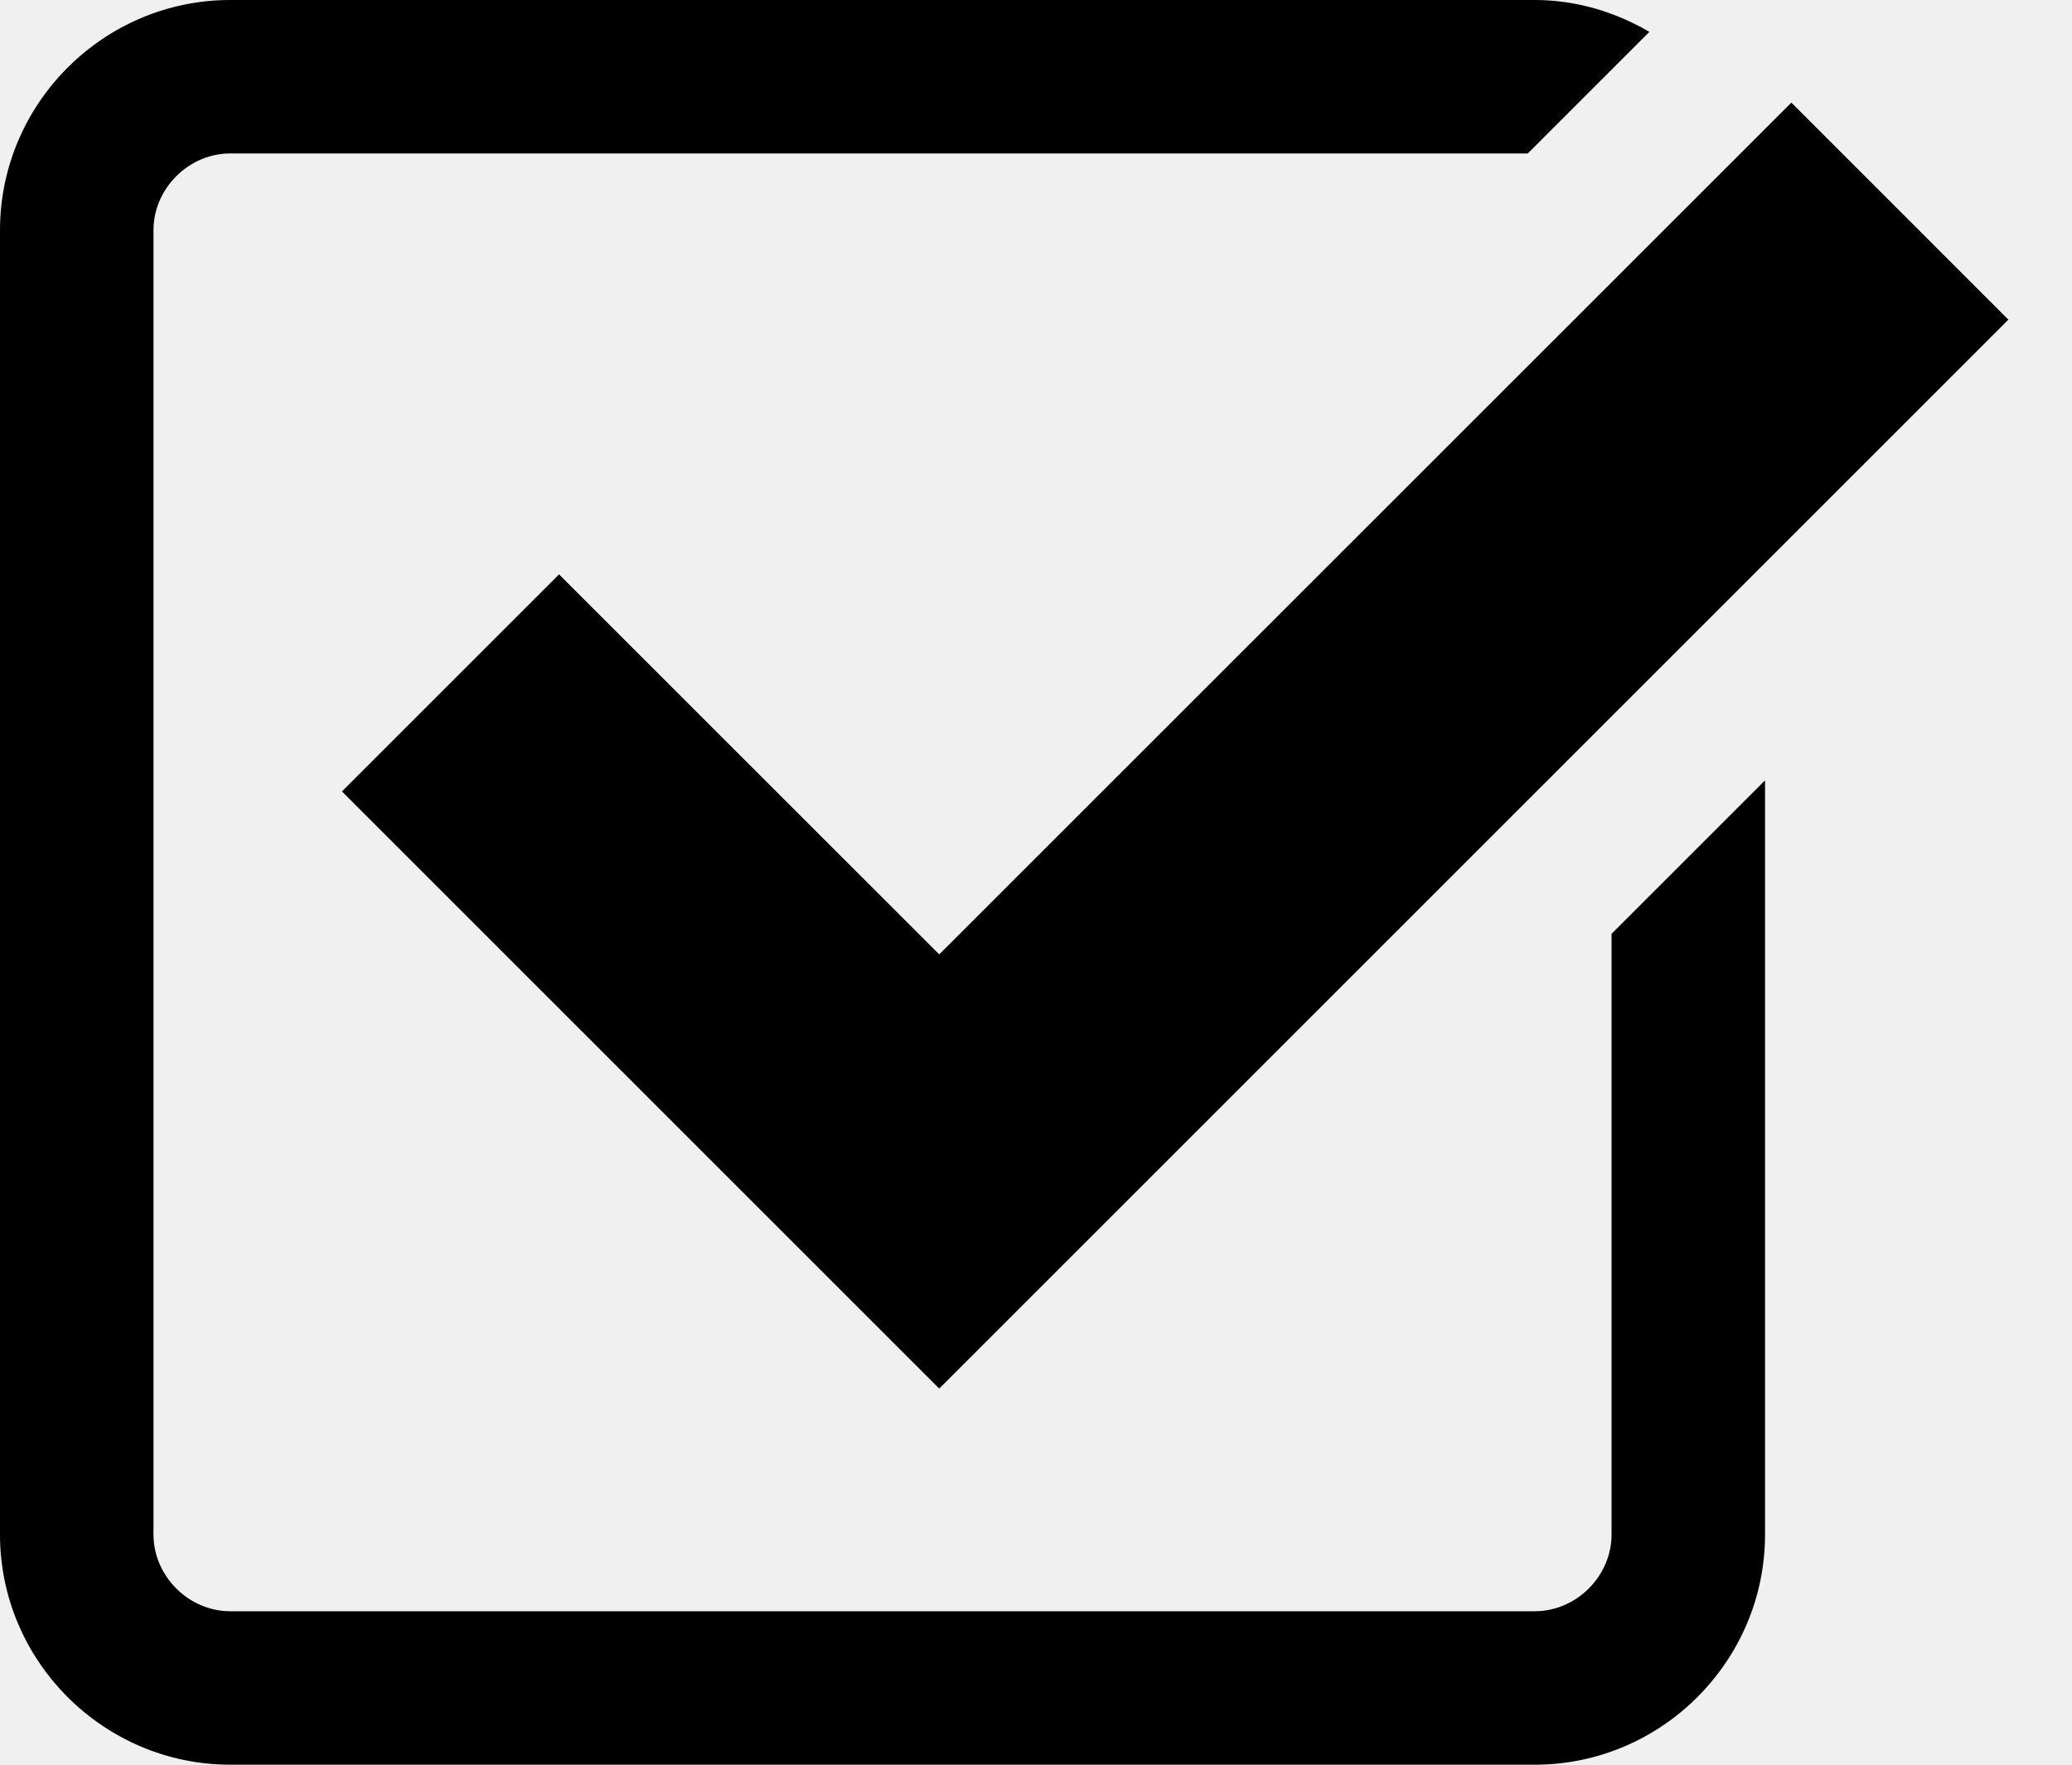
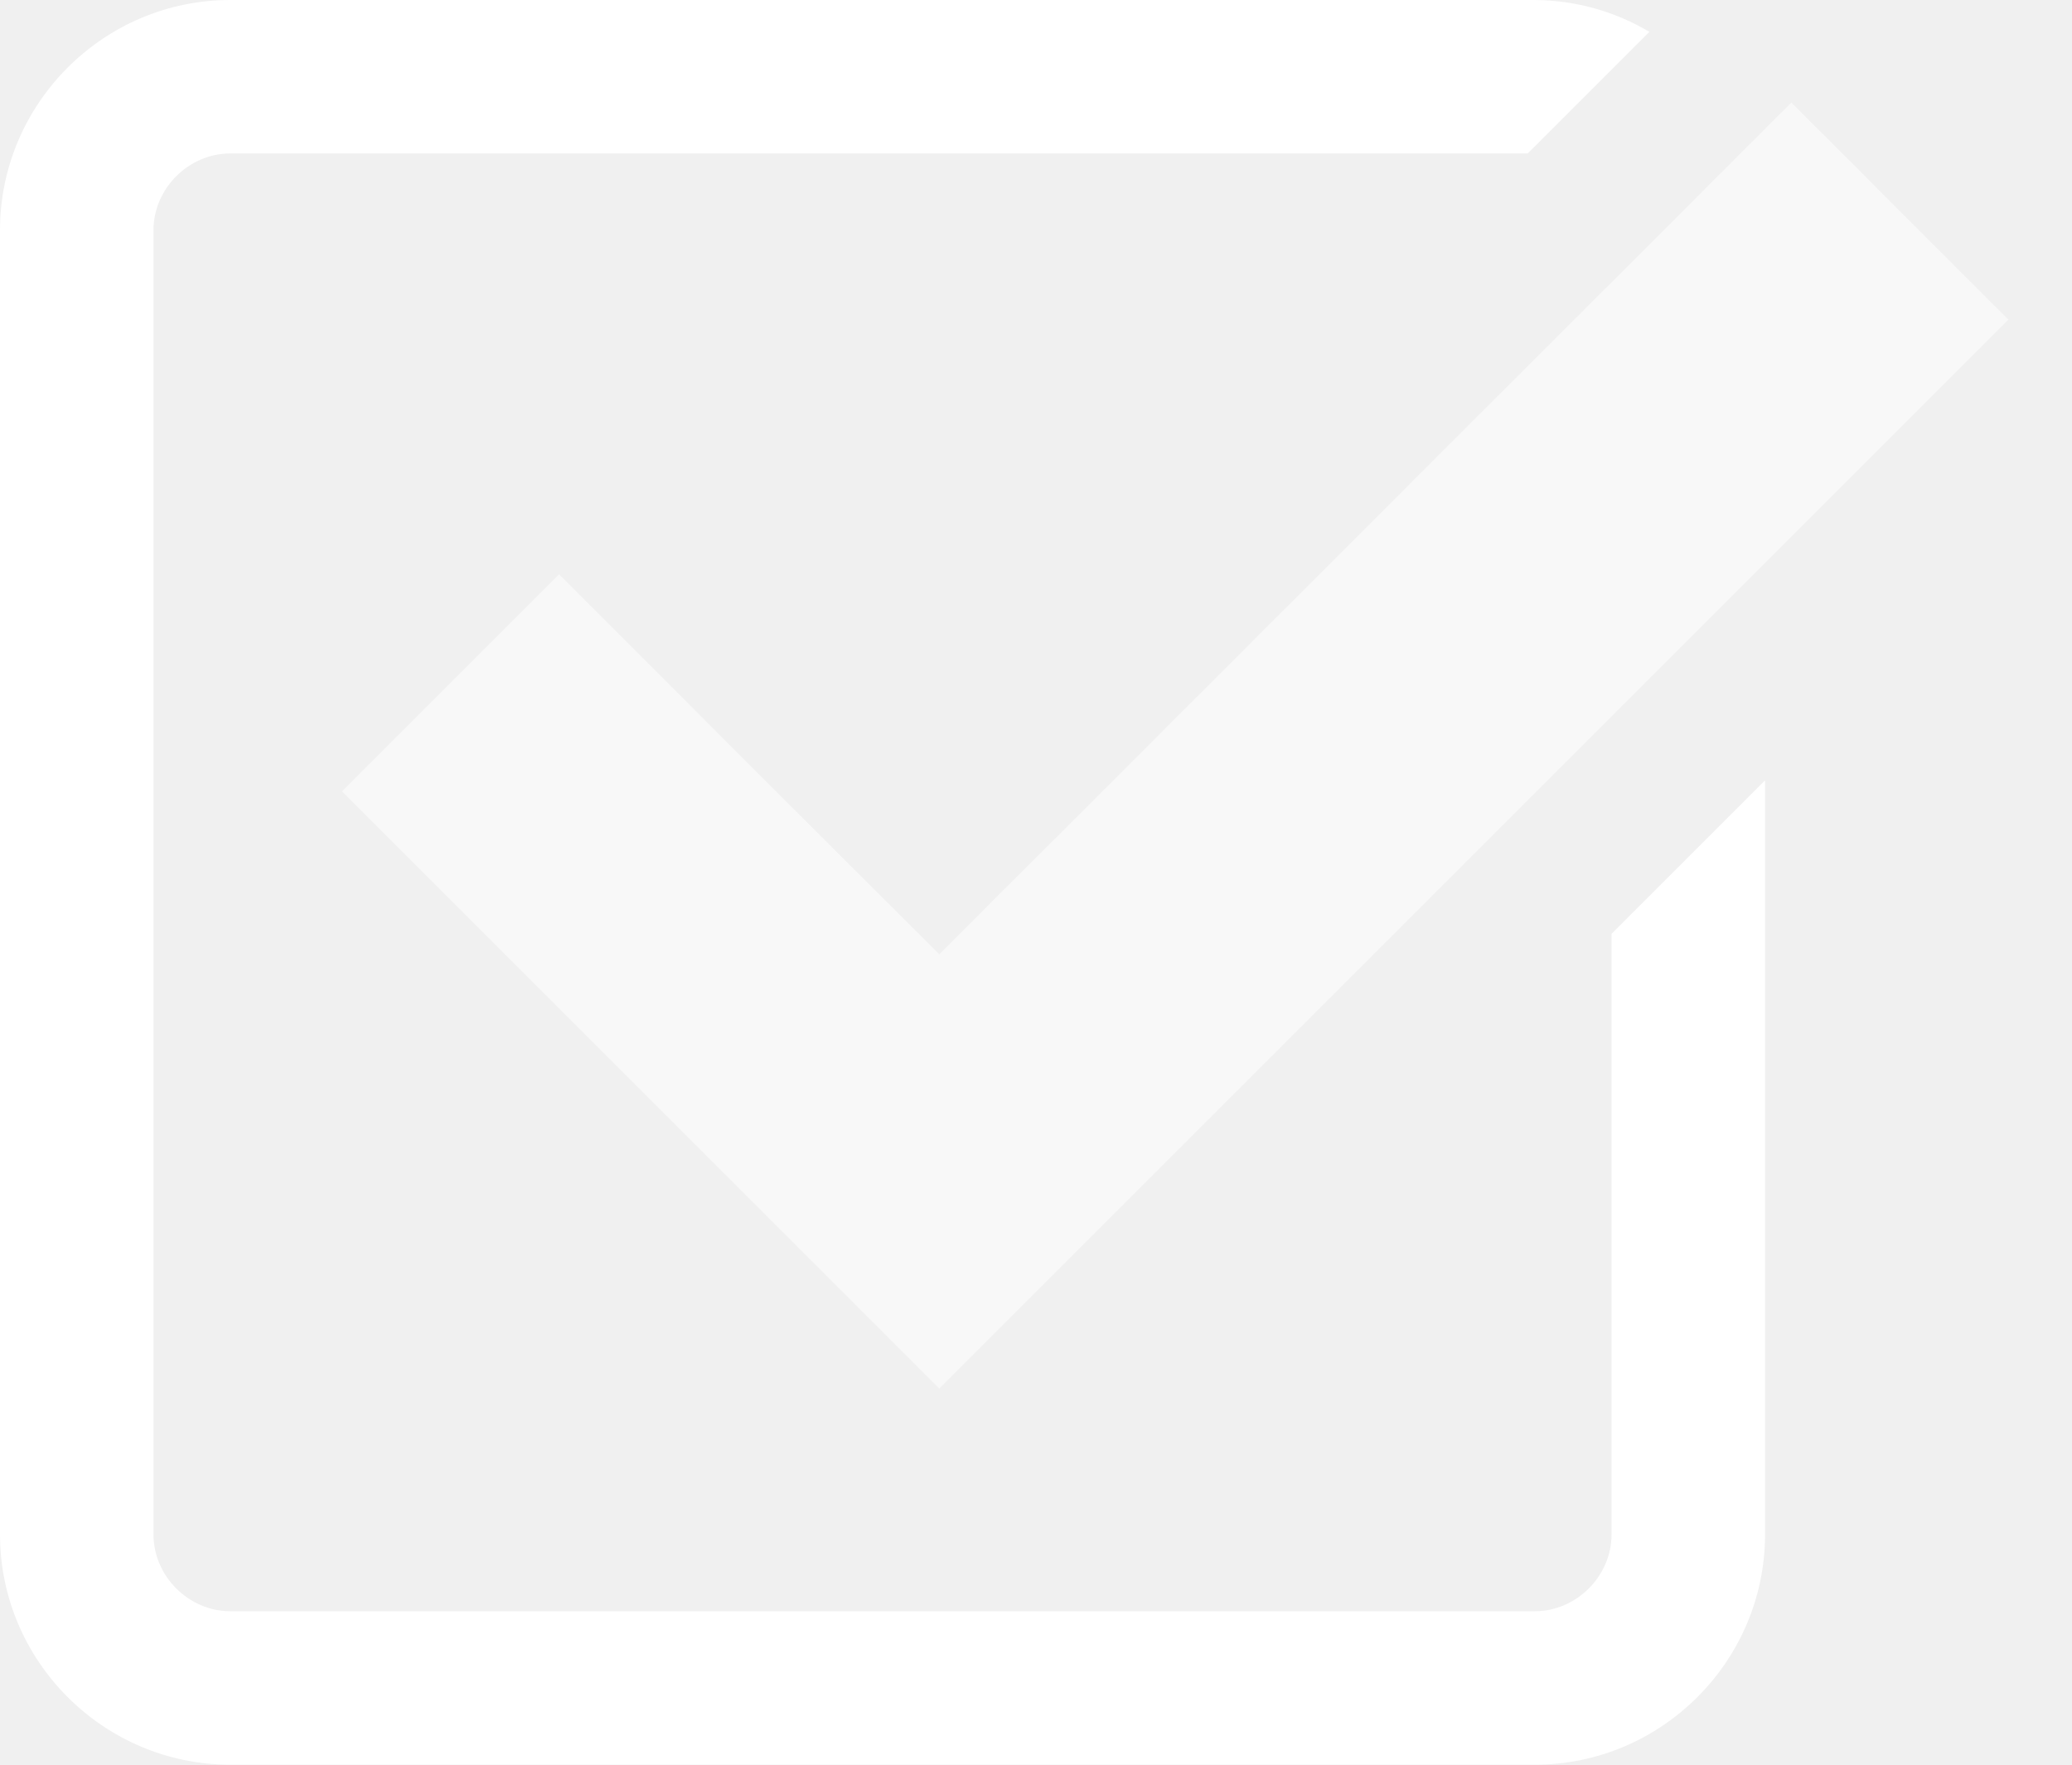
- <svg xmlns="http://www.w3.org/2000/svg" version="1.1" x="0px" y="0px" width="27px" height="23px" viewBox="0 0 27 23" enable-background="new 0 0 27 23" xml:space="preserve">
-   <g id="Layer_1">
- </g>
-   <g id="Layer_2">
-     <g>
-       <polygon points="7.285,7.486 4.456,10.315 12.239,18.098 26.171,4.166 23.343,1.337 12.239,12.439   " />
-       <path d="M21,20c0,0.542-0.458,1-1,1H3c-0.542,0-1-0.458-1-1V3c0-0.542,0.458-1,1-1h16.908l1.585-1.585C21.051,0.158,20.545,0,20,0    H3C1.35,0,0,1.35,0,3v17c0,1.65,1.35,3,3,3h17c1.65,0,3-1.35,3-3v-9.829l-2,2V20z" />
-     </g>
-   </g>
+ <svg xmlns="http://www.w3.org/2000/svg" width="27" height="23" viewBox="0 0 27 23">
+   <path fill="rgba(250, 250, 250, 0.8)" d="M7.285 7.486l-2.829 2.829 7.783 7.783L26.171 4.166l-2.828-2.829-11.104 11.102z" />
+   <path fill="#FFFFFF" d="M21 20c0 .542-.458 1-1 1H3c-.542 0-1-.458-1-1V3c0-.542.458-1 1-1h16.908L21.493.415A2.96 2.96 0 0 0 20 0H3C1.35 0 0 1.35 0 3v17c0 1.65 1.35 3 3 3h17c1.65 0 3-1.35 3-3v-9.829l-2 2V20z" />
</svg>
